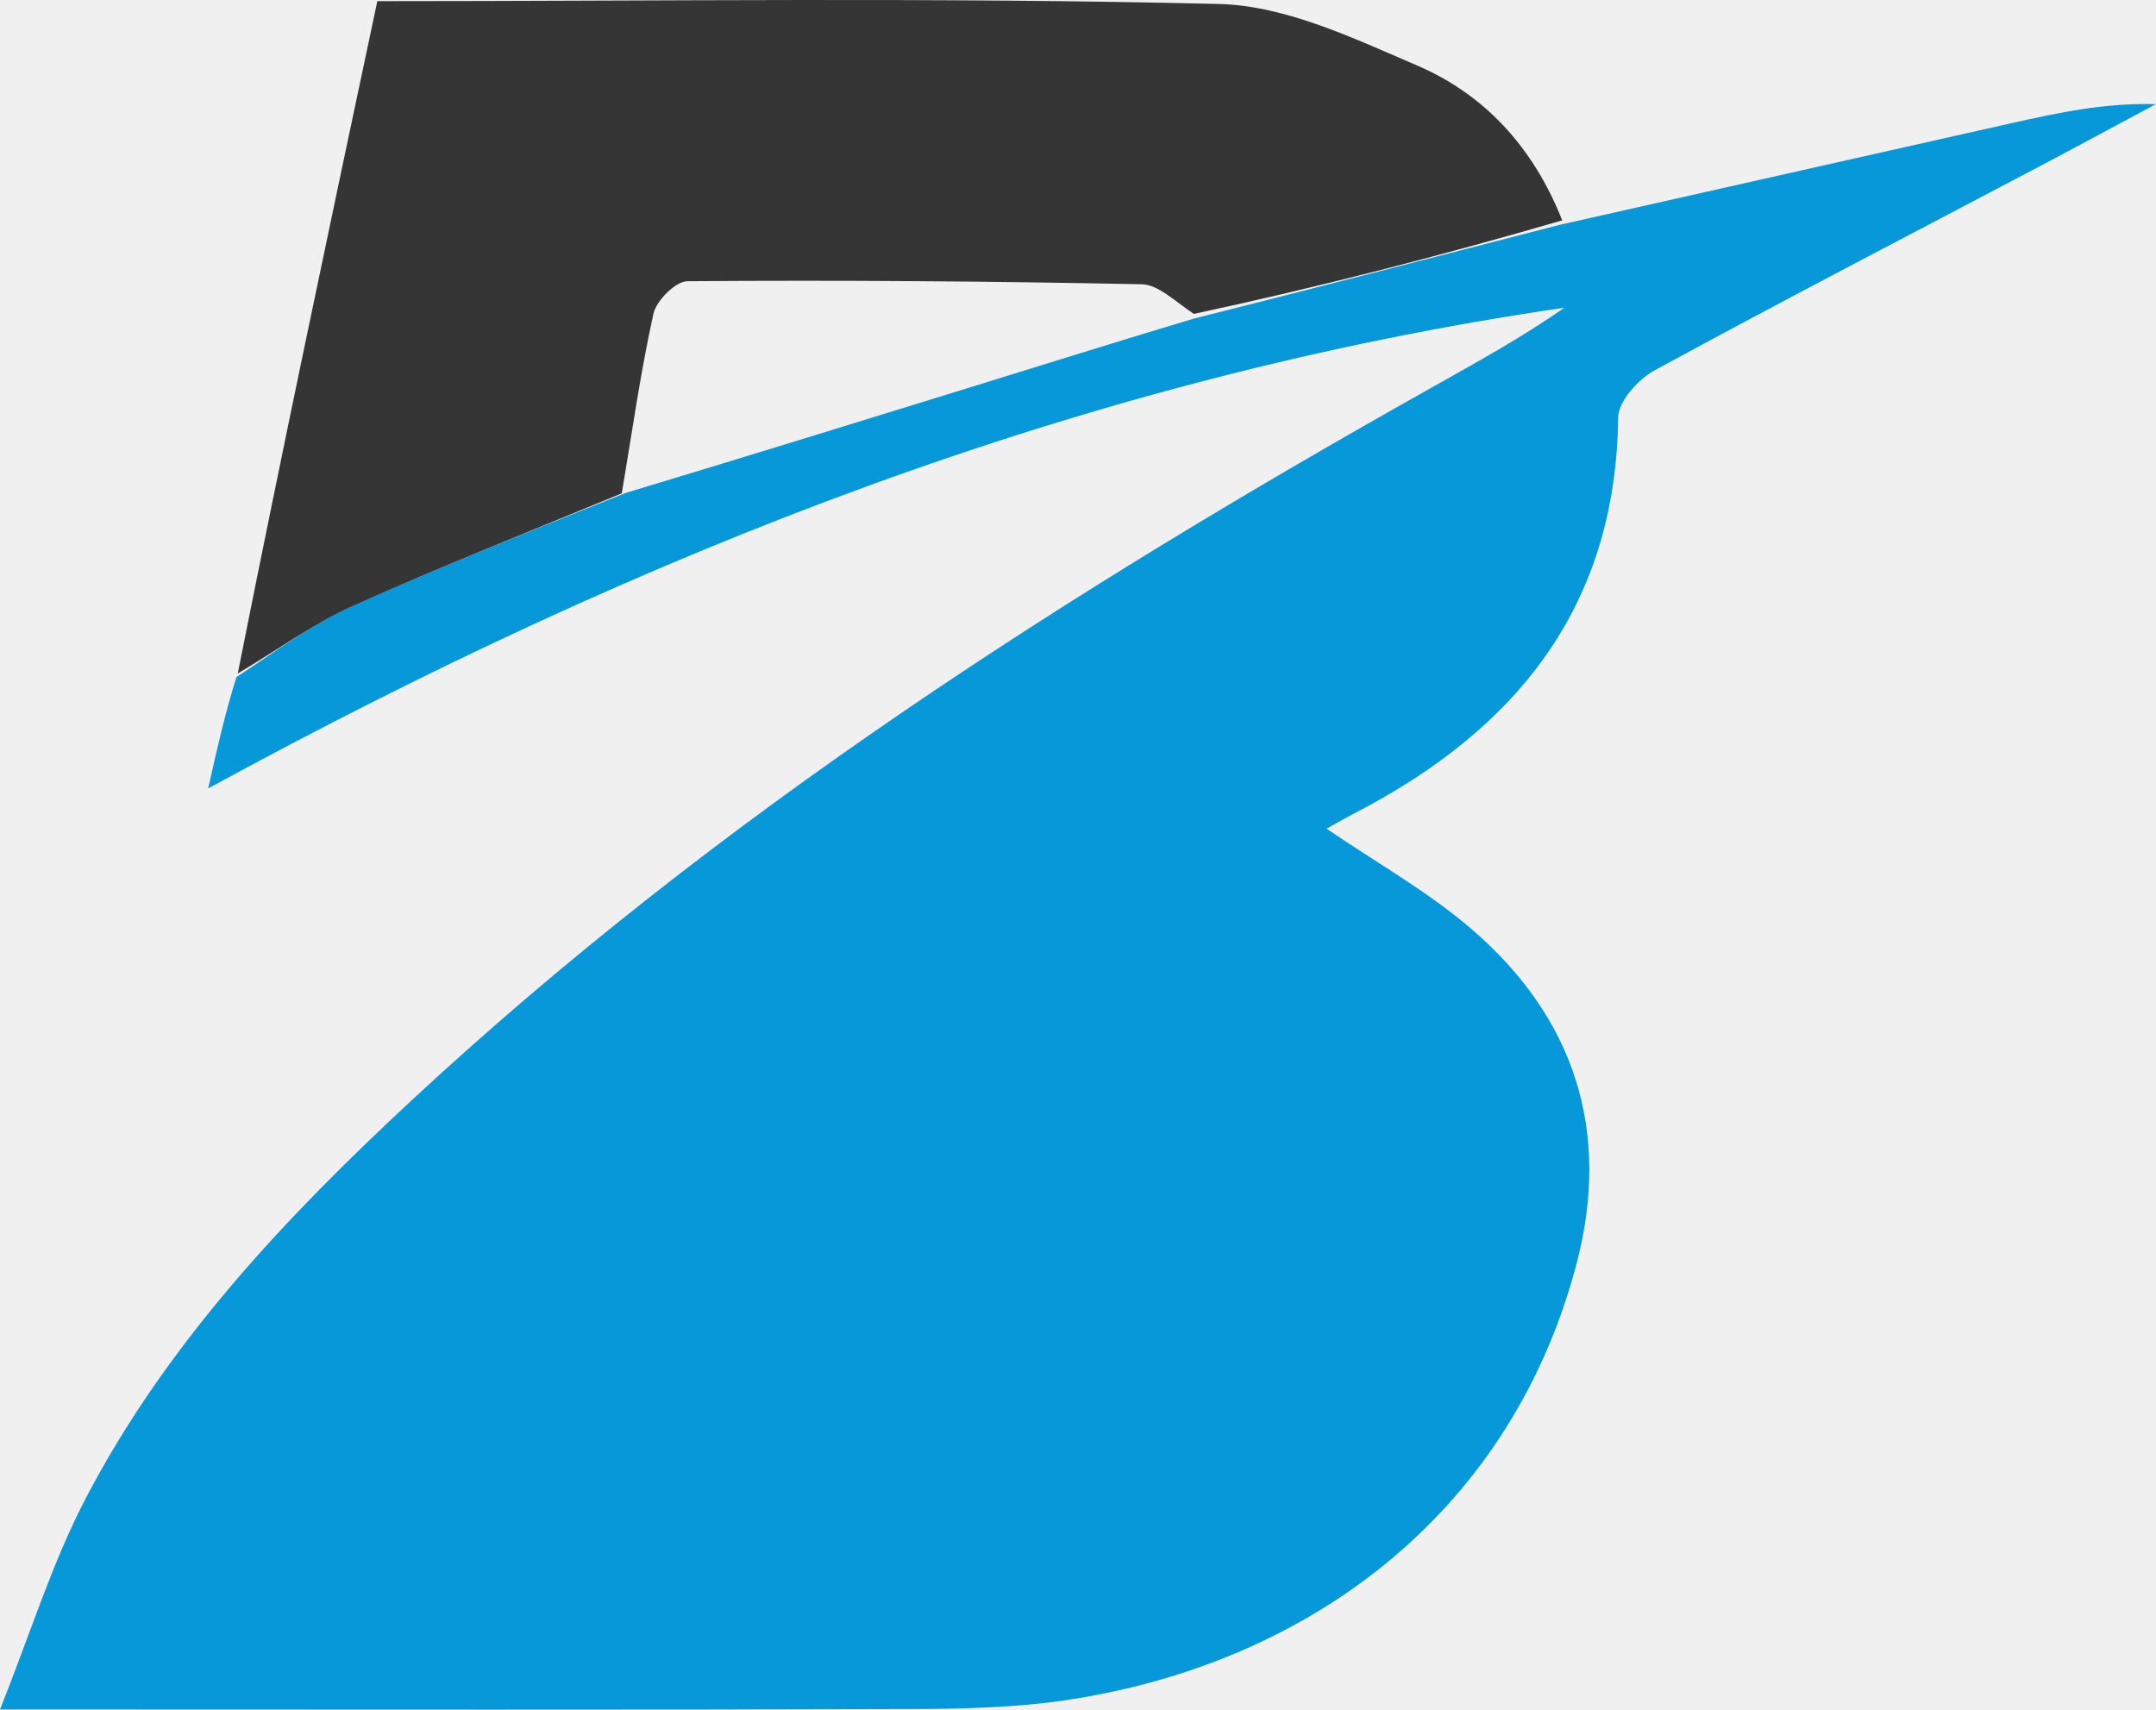
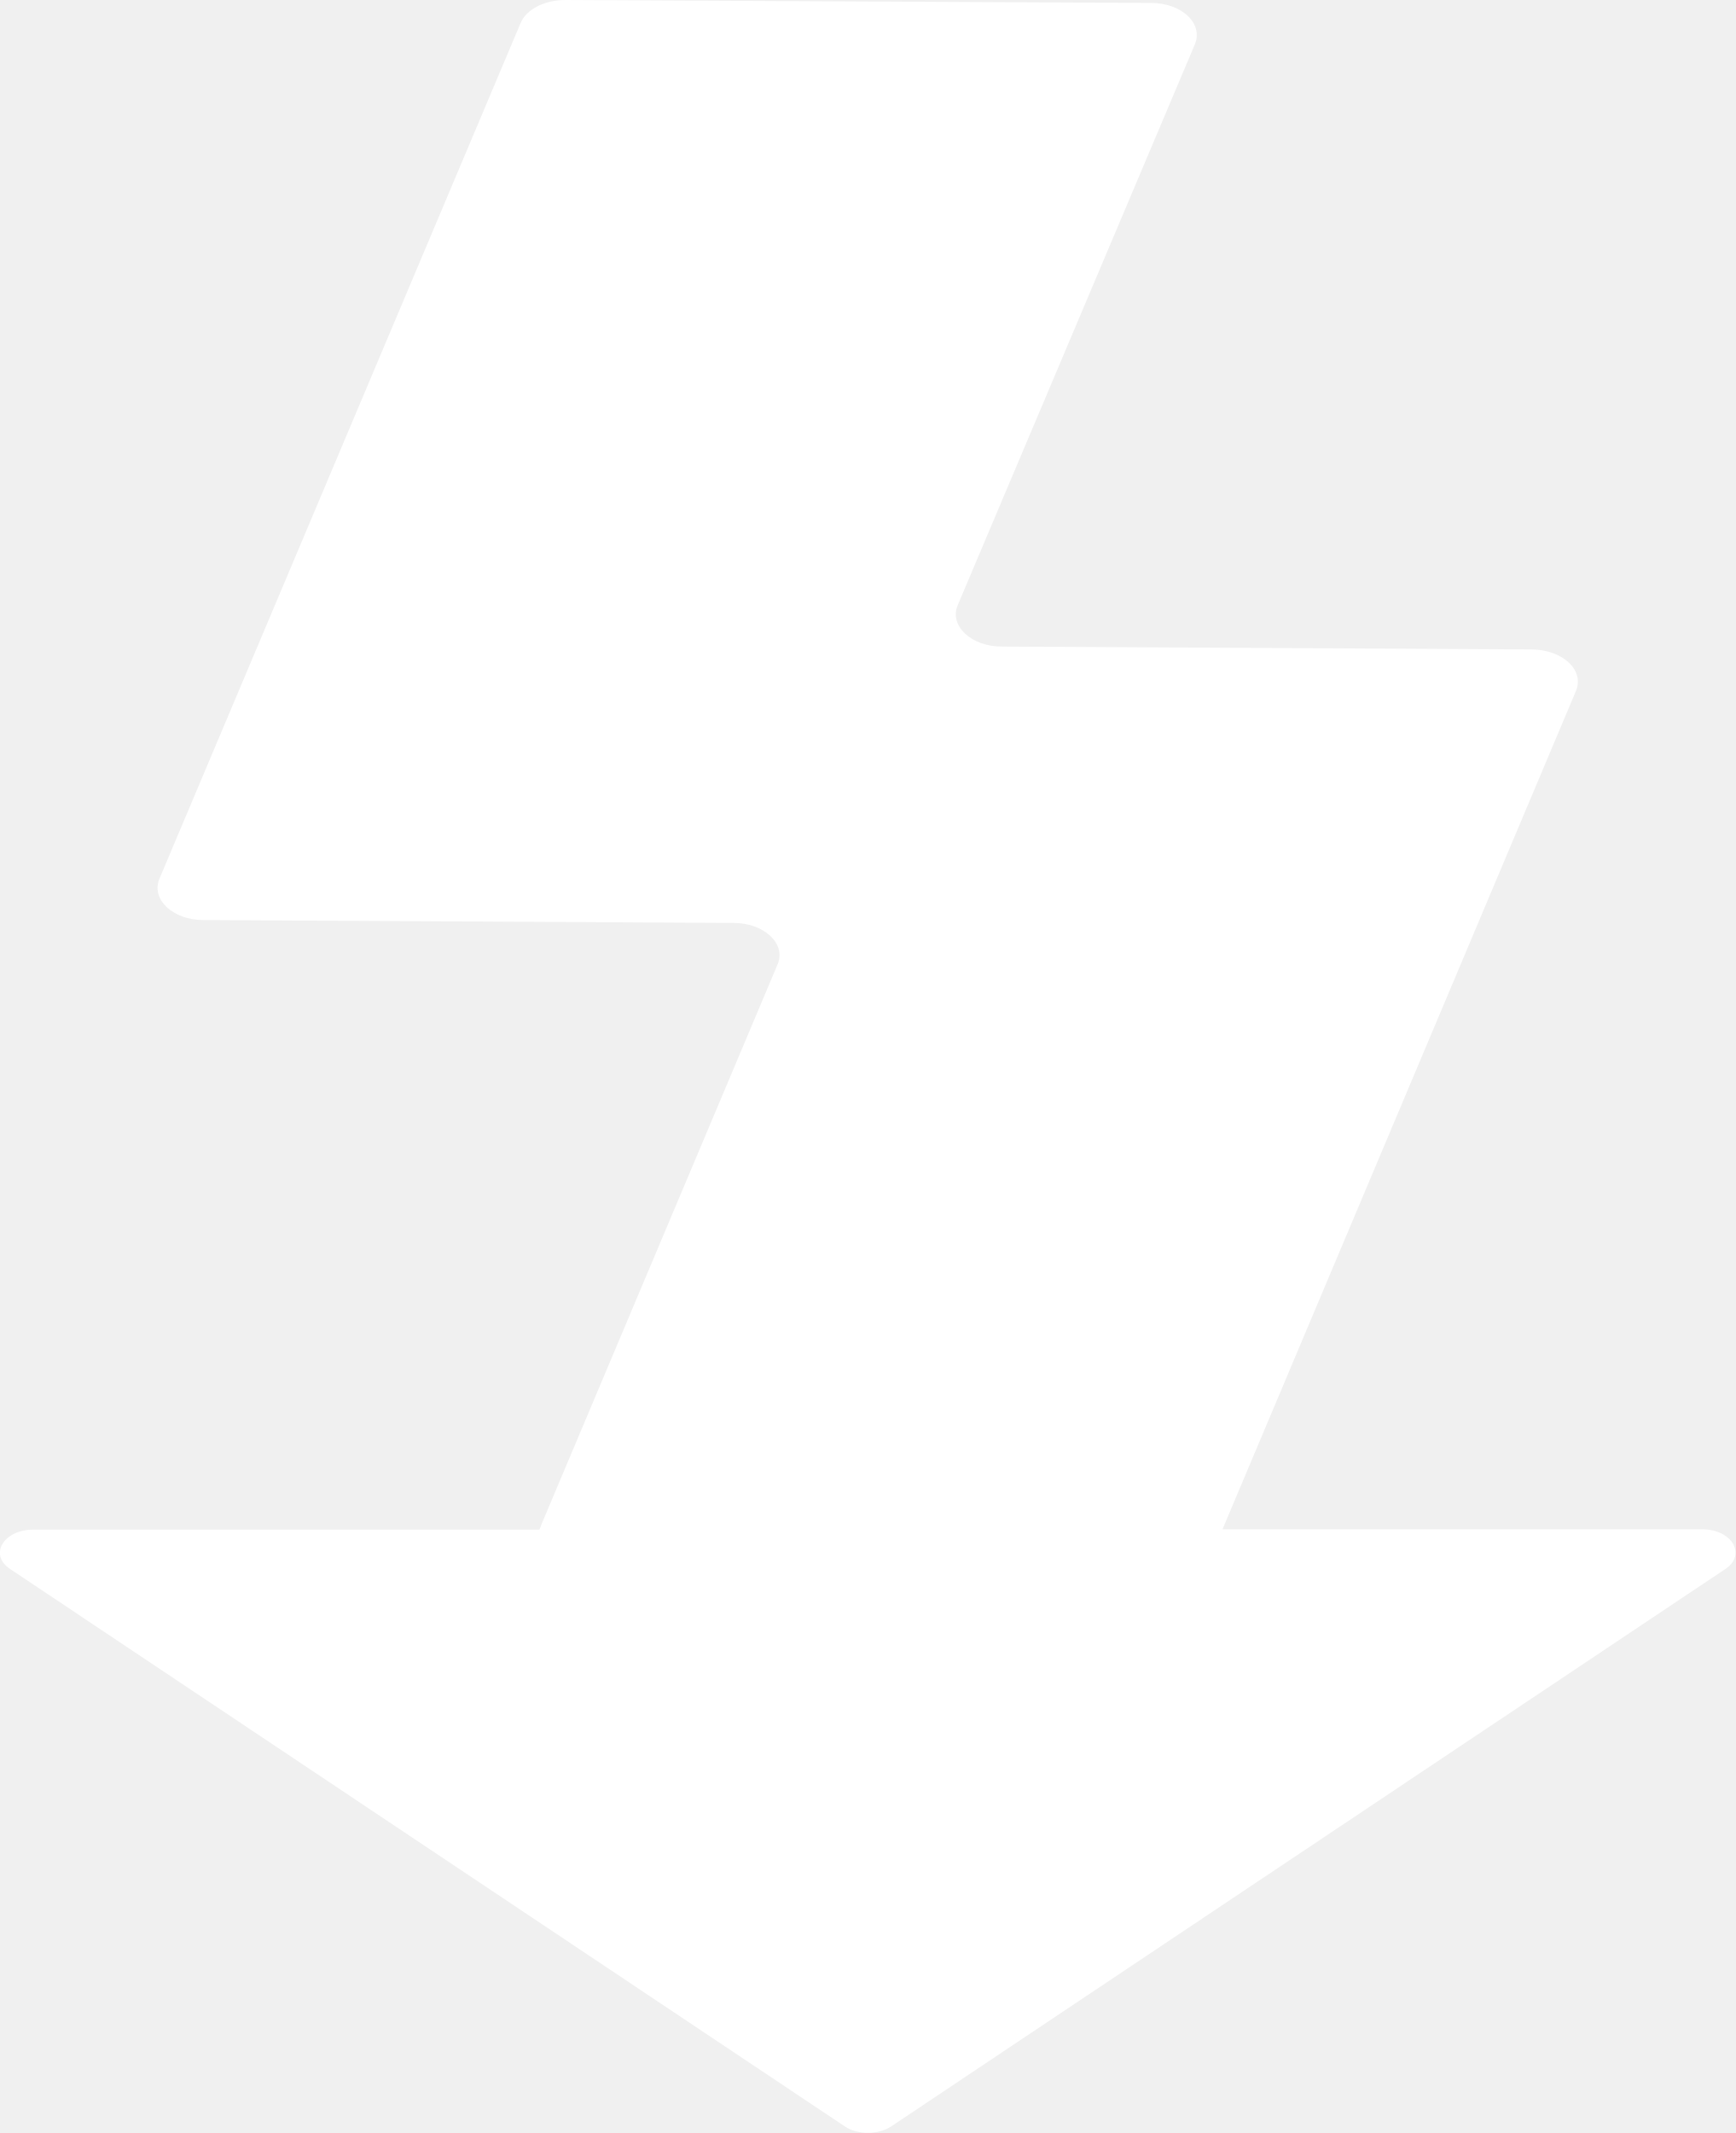
- <svg xmlns="http://www.w3.org/2000/svg" id="Layer_1" data-name="Layer 1" viewBox="0 0 205.76 163.19">
-   <defs>
-     <style>
-       .cls-1 {
-         fill: #0698d9;
-       }
- 
-       .cls-2 {
-         fill: #353536;
-       }
-     </style>
-   </defs>
-   <path class="cls-1" d="m149.2,21.38c14.26-3.21,28.53-6.43,42.79-9.63,4.45-1,8.91-1.95,13.76-1.81-3.75,2-7.48,4.03-11.24,6.01-12.21,6.44-24.47,12.79-36.59,19.39-1.57.85-3.47,2.96-3.49,4.5-.2,18.09-9.75,29.79-25.08,37.74-1,.52-1.98,1.09-2.75,1.51,4.7,3.21,9.61,5.96,13.8,9.55,9.85,8.45,13.37,19.28,10.08,31.9-6.05,23.17-24.59,37.84-47.96,41.61-5.22.84-10.6.96-15.91.97-26.49.09-52.98.04-79.46.04-1.82,0-3.63,0-7.15,0,2.91-7.28,4.97-14.01,8.18-20.15,7.73-14.8,19.07-26.82,31.19-38.07,29.24-27.14,62.56-48.46,97.19-67.91,4.3-2.42,8.63-4.79,12.74-7.66-45.9,6.68-88.23,23.4-129.43,45.88.85-3.8,1.55-6.96,2.69-10.62,3.98-2.63,7.36-5.13,11.11-6.81,8.46-3.79,17.1-7.18,26.03-10.77,11.1-3.35,21.83-6.66,32.56-9.98,7.08-2.19,14.16-4.41,21.63-6.65,12.03-3.04,23.67-6.05,35.3-9.05Z" />
-   <path class="cls-2" d="m149.1,21.03c-11.53,3.36-23.17,6.36-35.16,8.93-1.9-1.27-3.42-2.8-4.98-2.83-14.44-.29-28.9-.4-43.34-.29-1.14,0-2.98,1.85-3.26,3.11-1.25,5.66-2.05,11.42-3.02,17.14-8.56,3.55-17.2,6.94-25.66,10.74-3.75,1.68-7.13,4.17-10.99,6.45C26.96,42.81,31.54,21.19,36.01.11,63.09.11,89.72-.27,116.32.38c6.36.15,12.83,3.26,18.88,5.85,6.45,2.76,11.12,7.79,13.89,14.8Z" />
+ <svg xmlns="http://www.w3.org/2000/svg" id="Layer_1" data-name="Layer 1" viewBox="0 0 53.5 65.75">
+   <path d="M35.48.09c.95,0,1.62.63,1.36,1.27l-7.32,17.31c-.25.62.42,1.26,1.36,1.26l16.35.09c.94.01,1.62.63,1.36,1.27l-10.9,25.85h14.78c.93,0,1.38.78.73,1.22l-25.73,17.19c-.4.26-1.03.26-1.42,0L.32,48.37c-.68-.44-.21-1.22.71-1.22h15.6s.04-.08.05-.13l7.3-17.31c.25-.62-.42-1.26-1.36-1.26l-16.35-.09c-.94,0-1.61-.63-1.36-1.26L16.05.71C16.23.28,16.8,0,17.43,0l18.05.09Z" fill="#fff" />
</svg>
